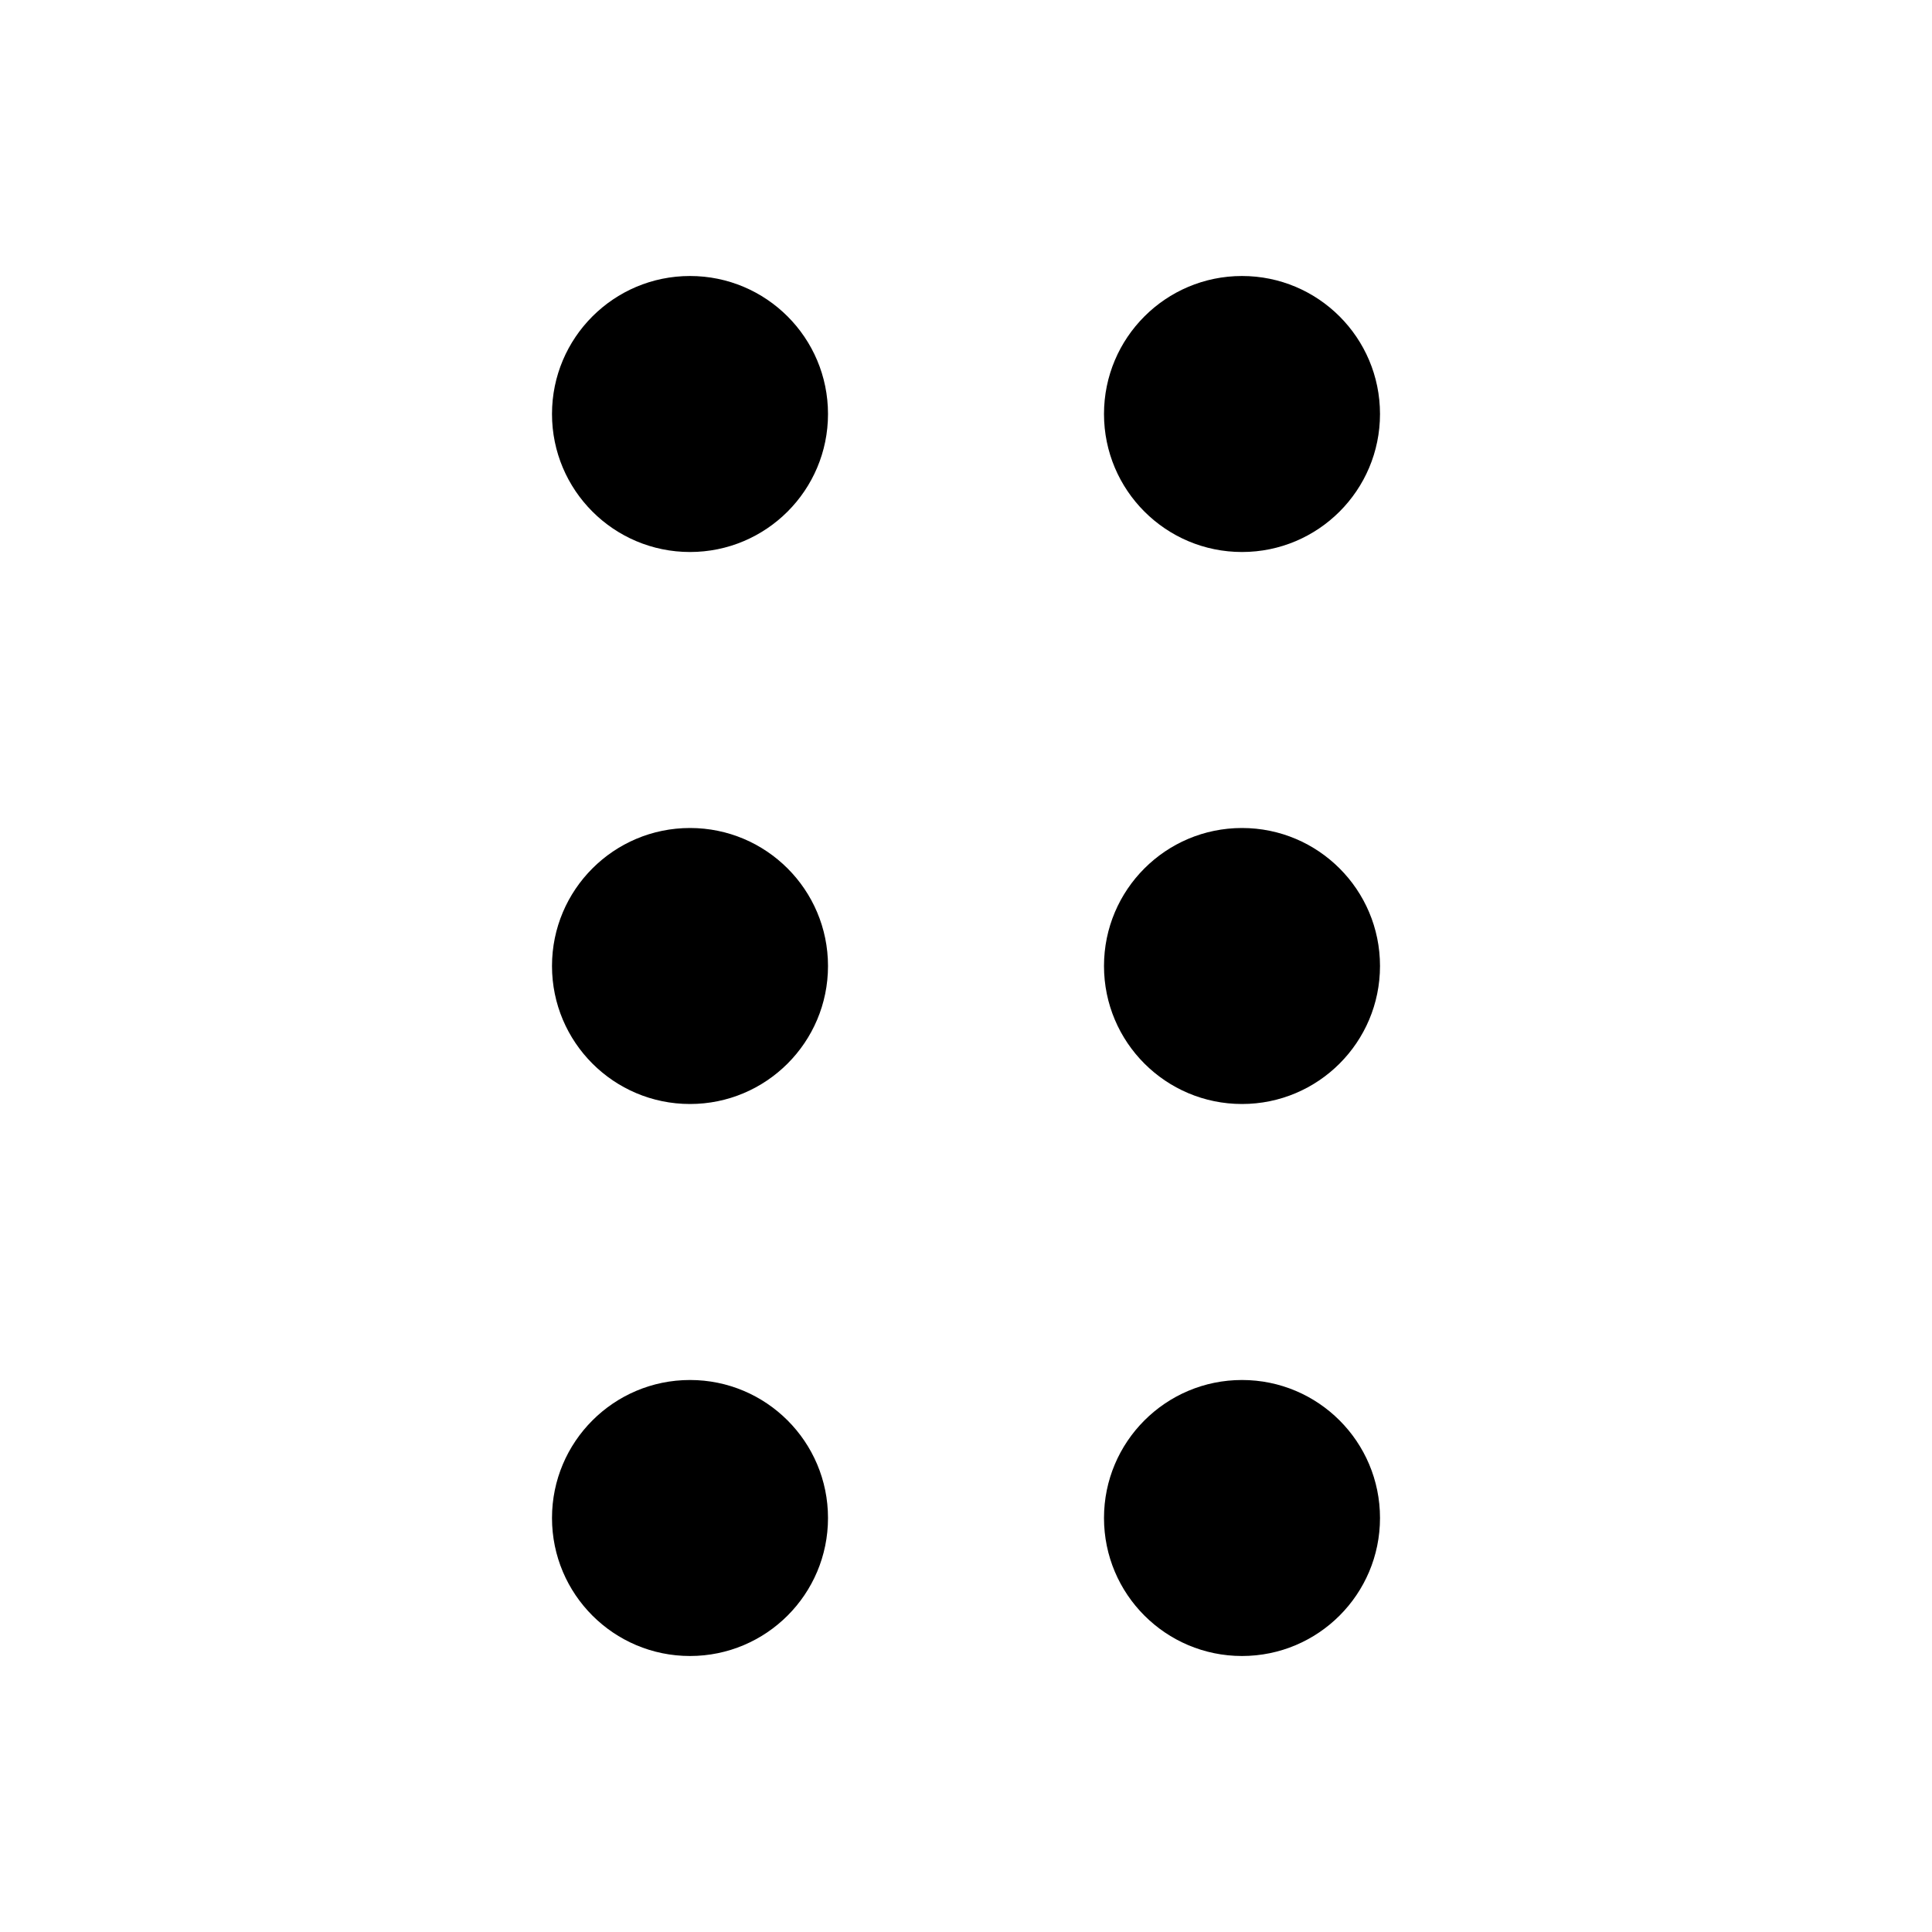
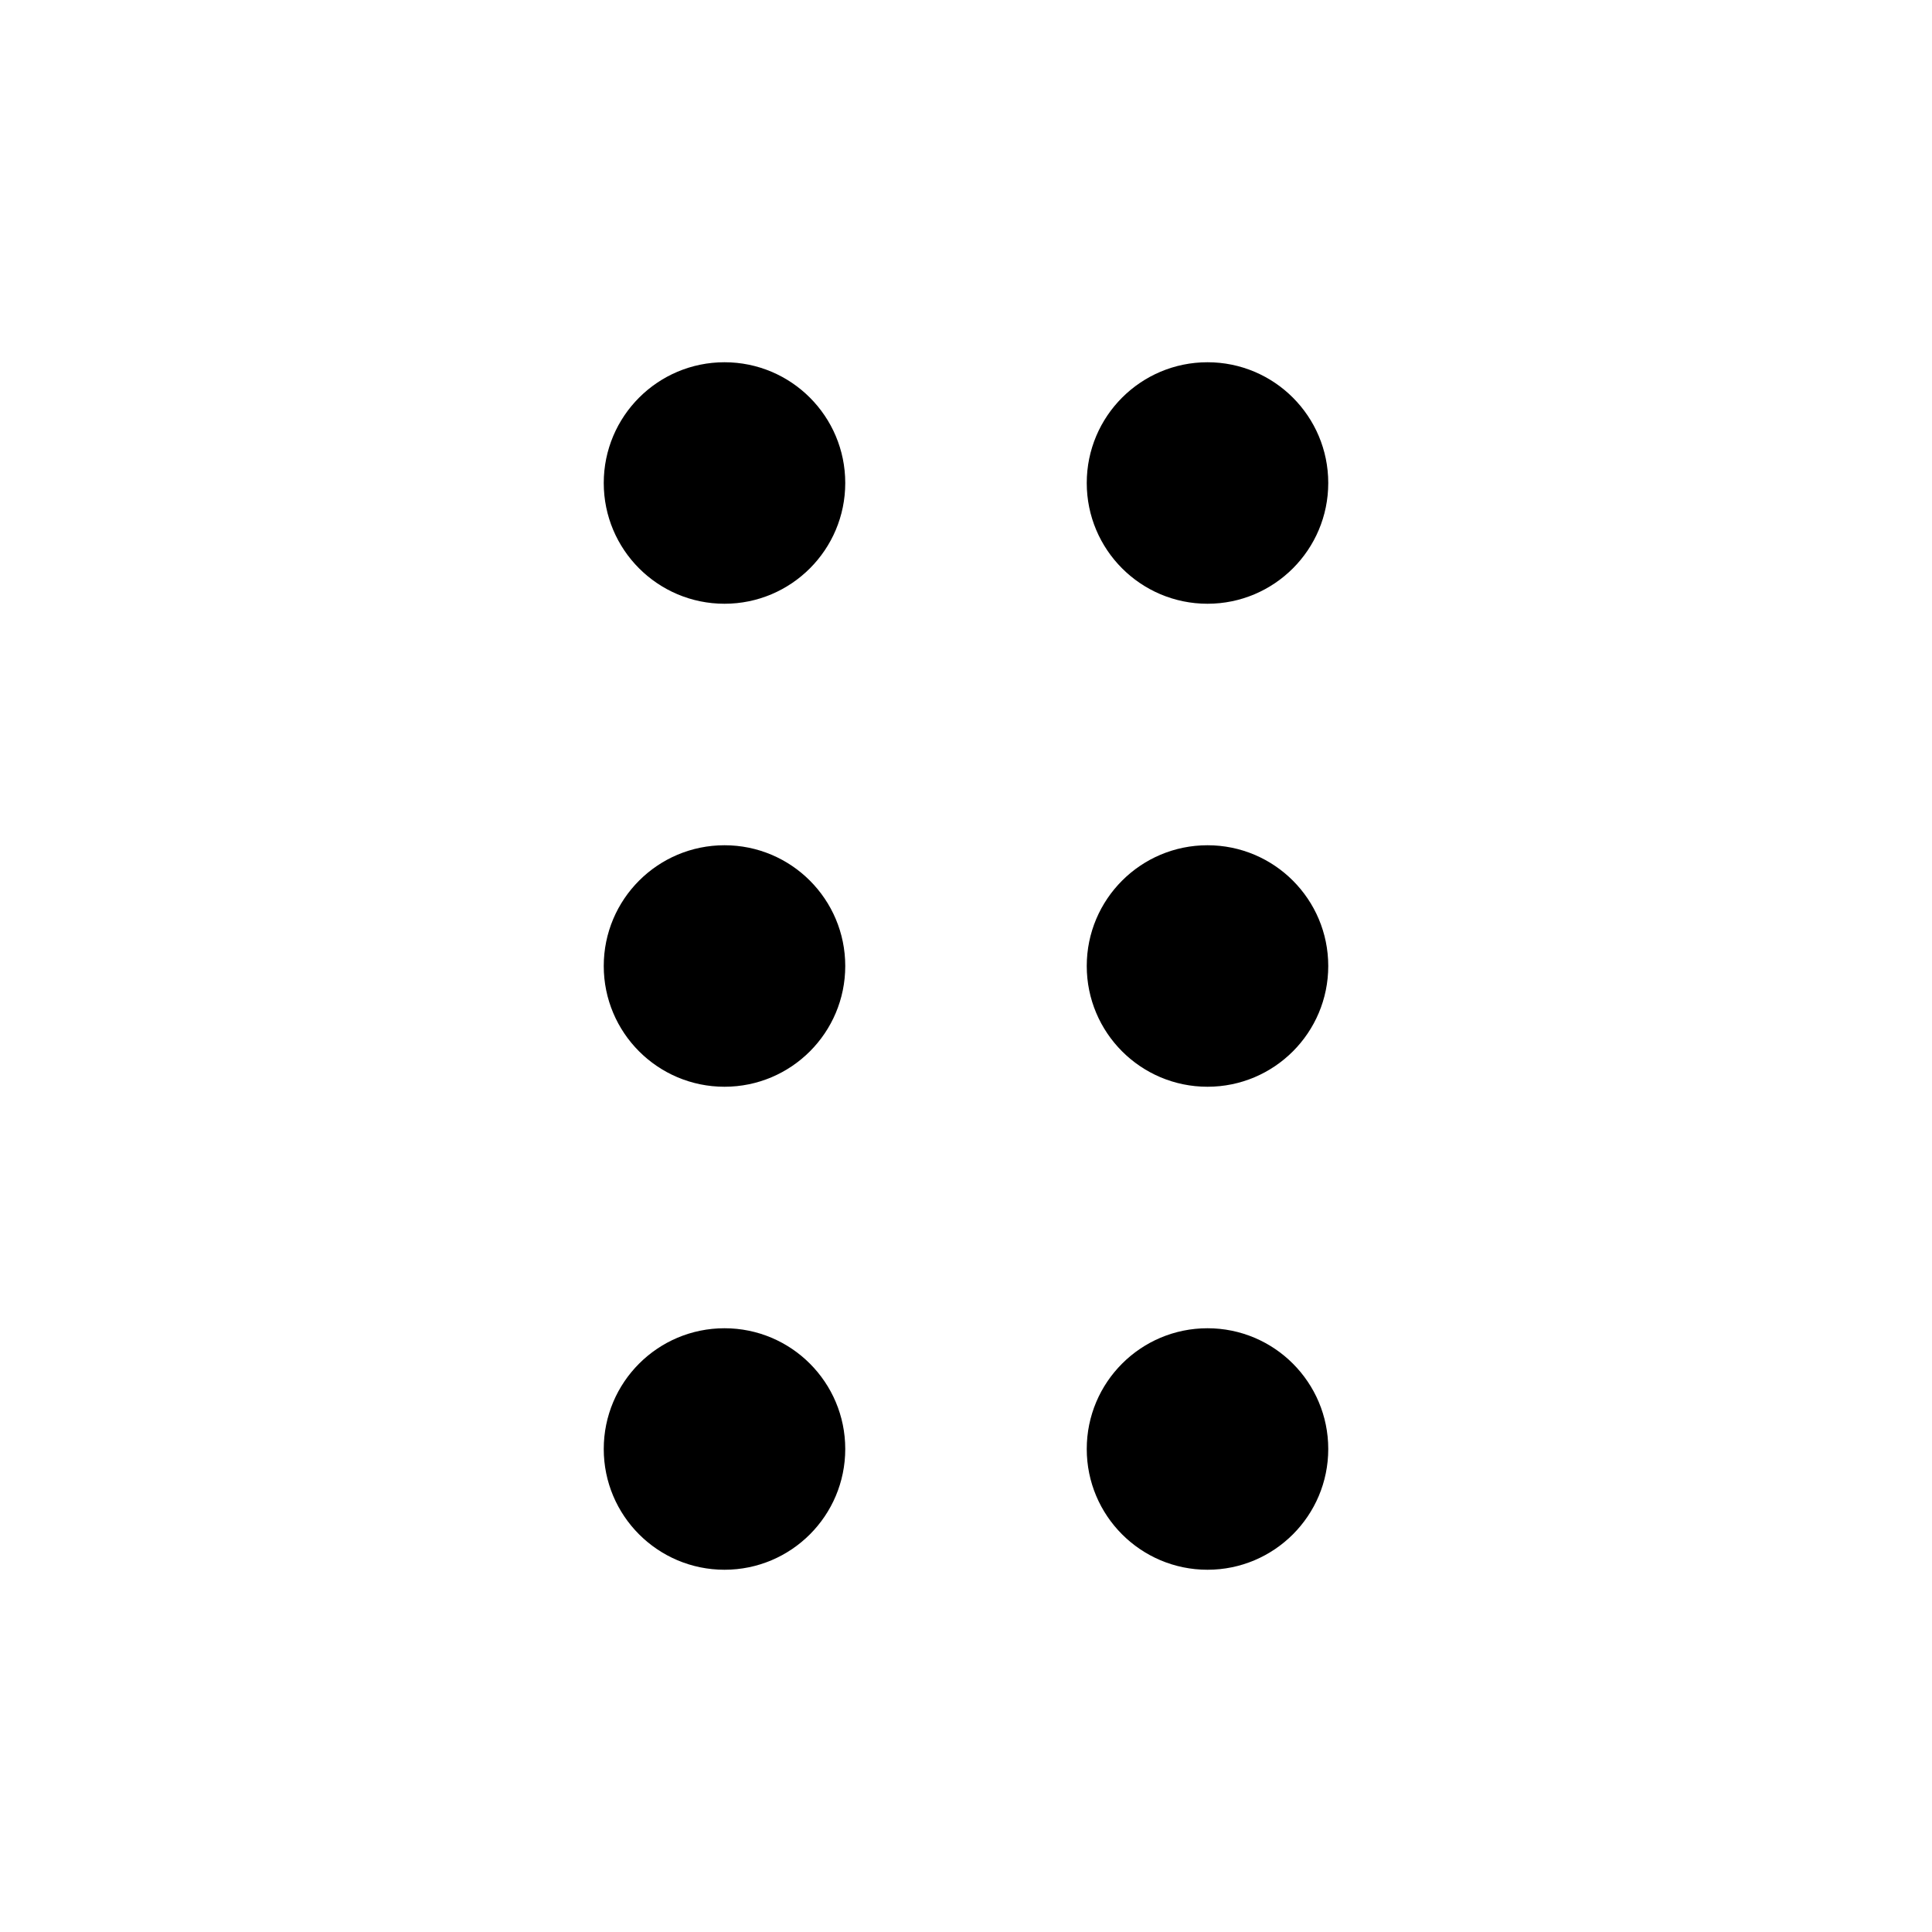
- <svg viewBox="64 64 896 896" focusable="false">
+ <svg viewBox="0 0 1024 1024" focusable="false">
  <path d="M320 256a64 64 0 1 0 128 0 64 64 0 1 0-128 0Zm256 0a64 64 0 1 0 128 0 64 64 0 1 0-128 0ZM320 512a64 64 0 1 0 128 0 64 64 0 1 0-128 0Zm256 0a64 64 0 1 0 128 0 64 64 0 1 0-128 0ZM320 768a64 64 0 1 0 128 0 64 64 0 1 0-128 0Zm256 0a64 64 0 1 0 128 0 64 64 0 1 0-128 0Z" />
</svg>
